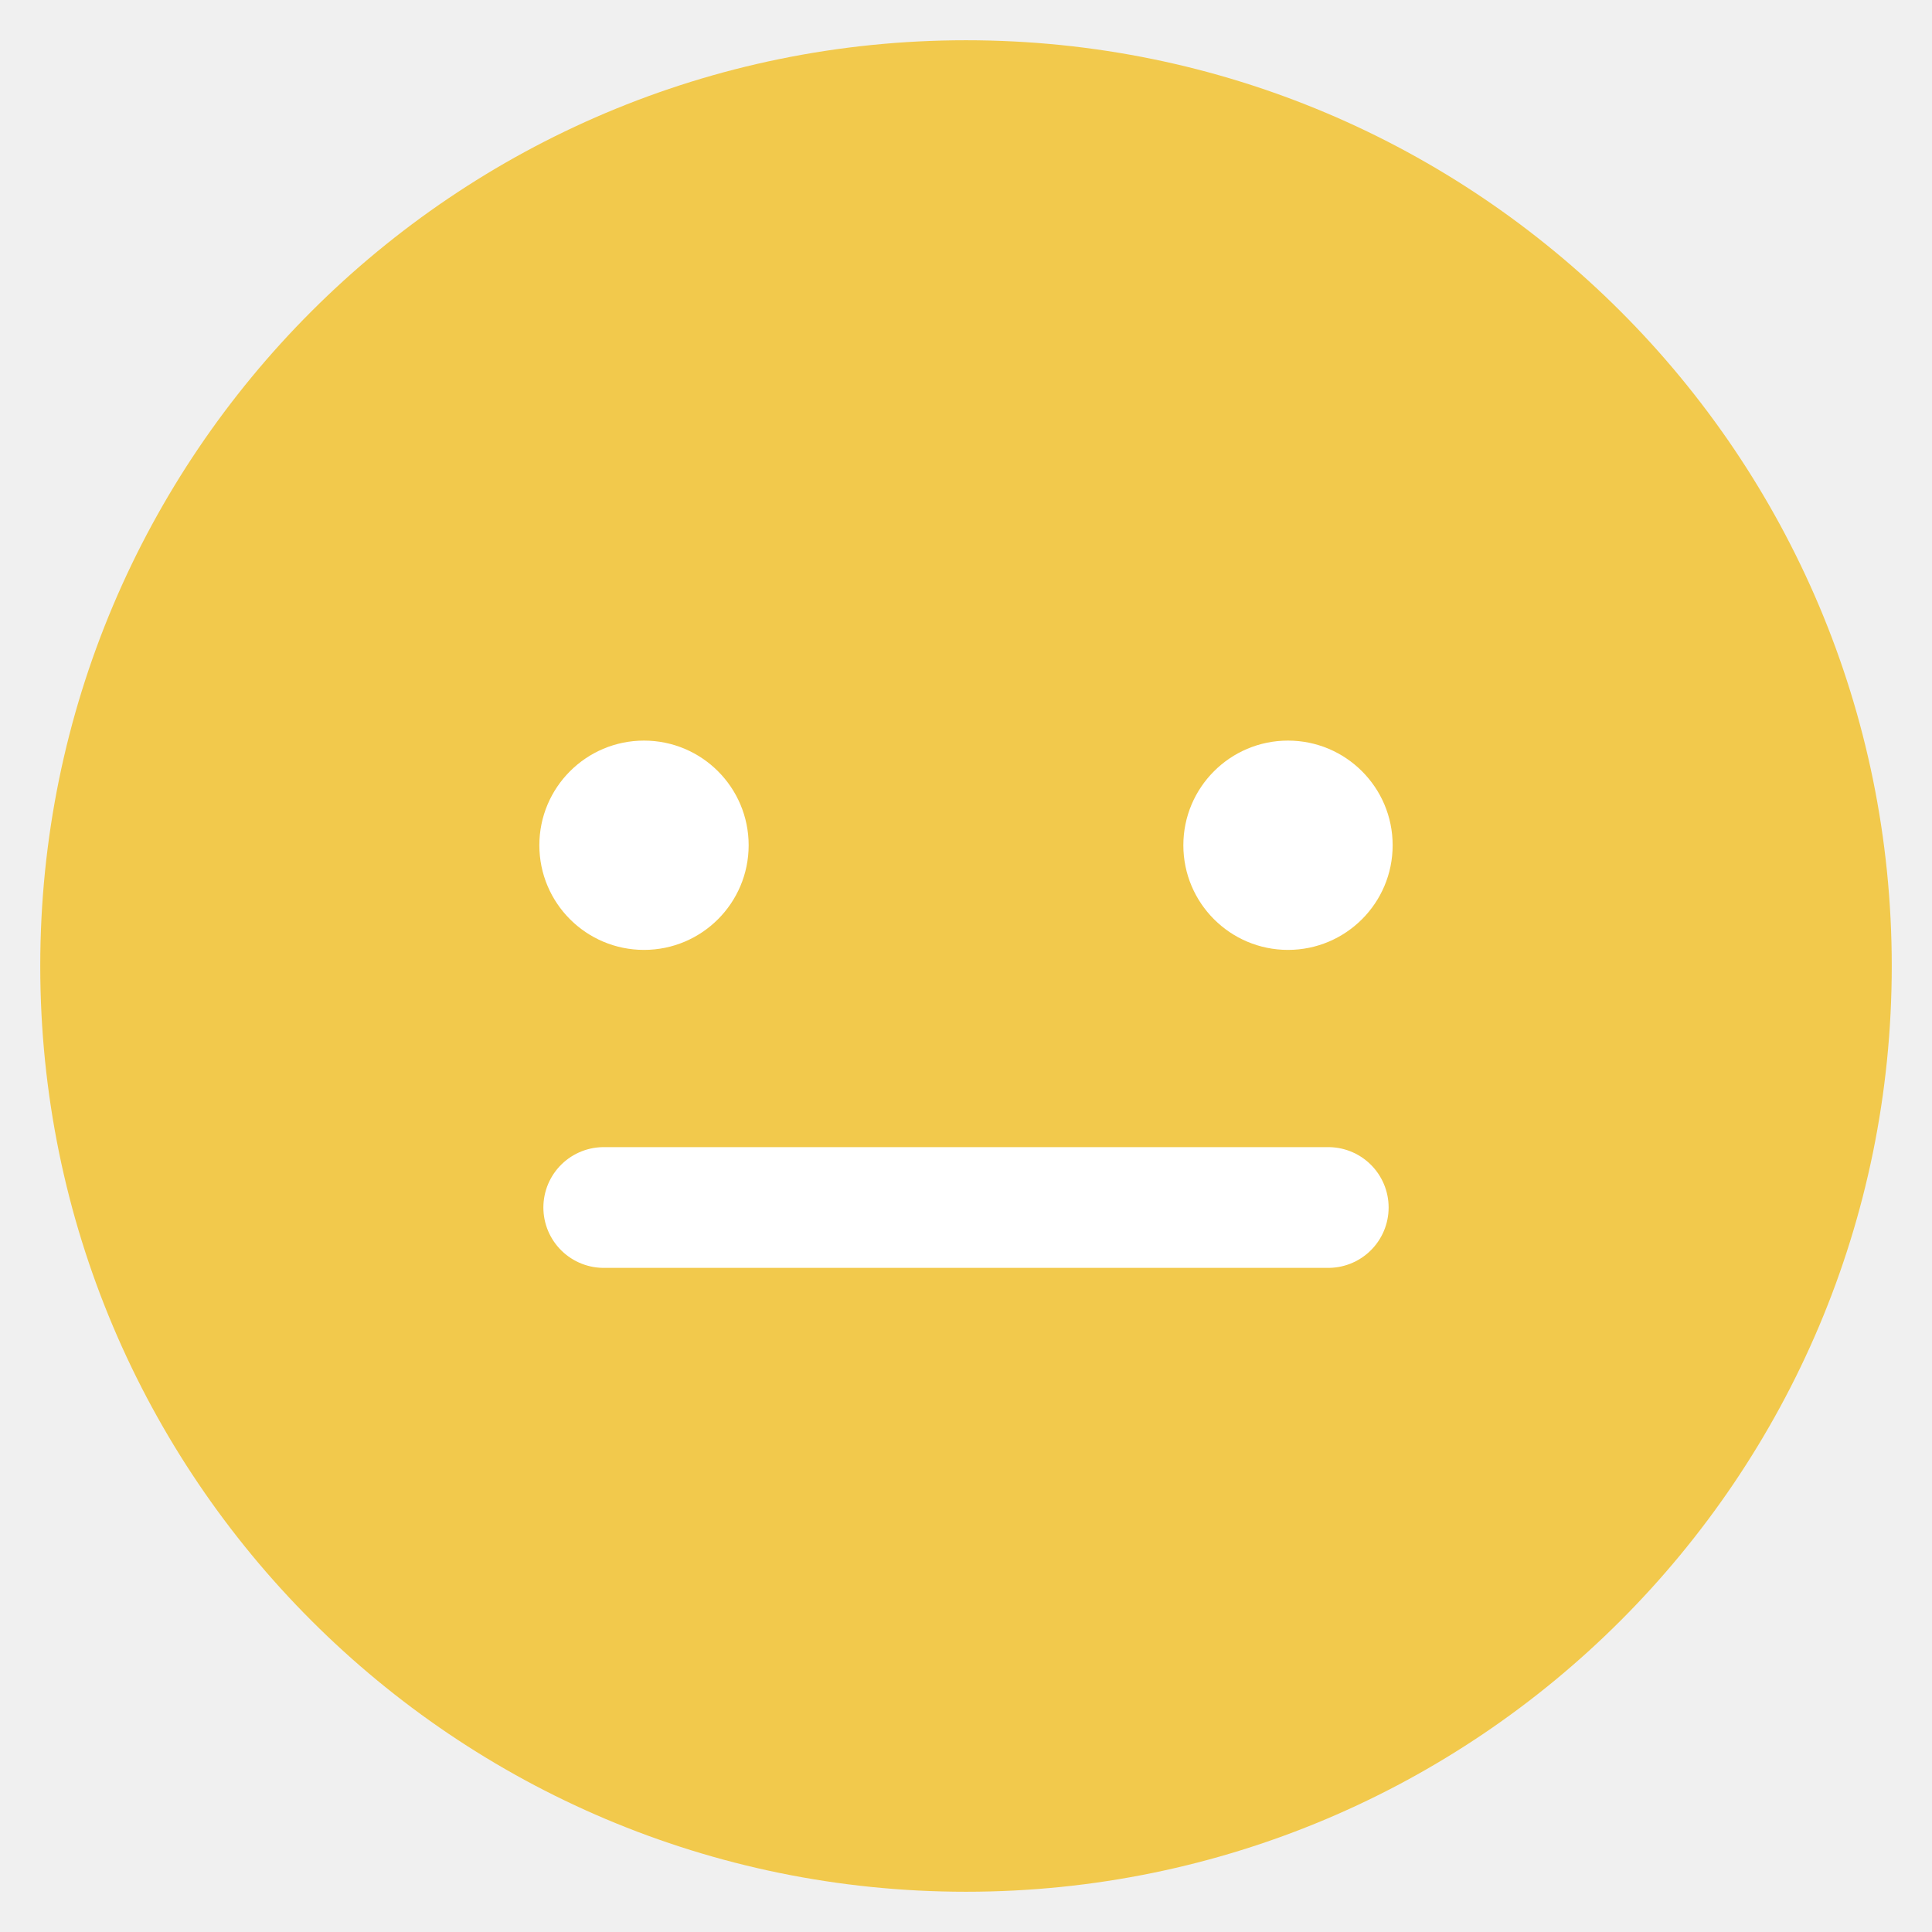
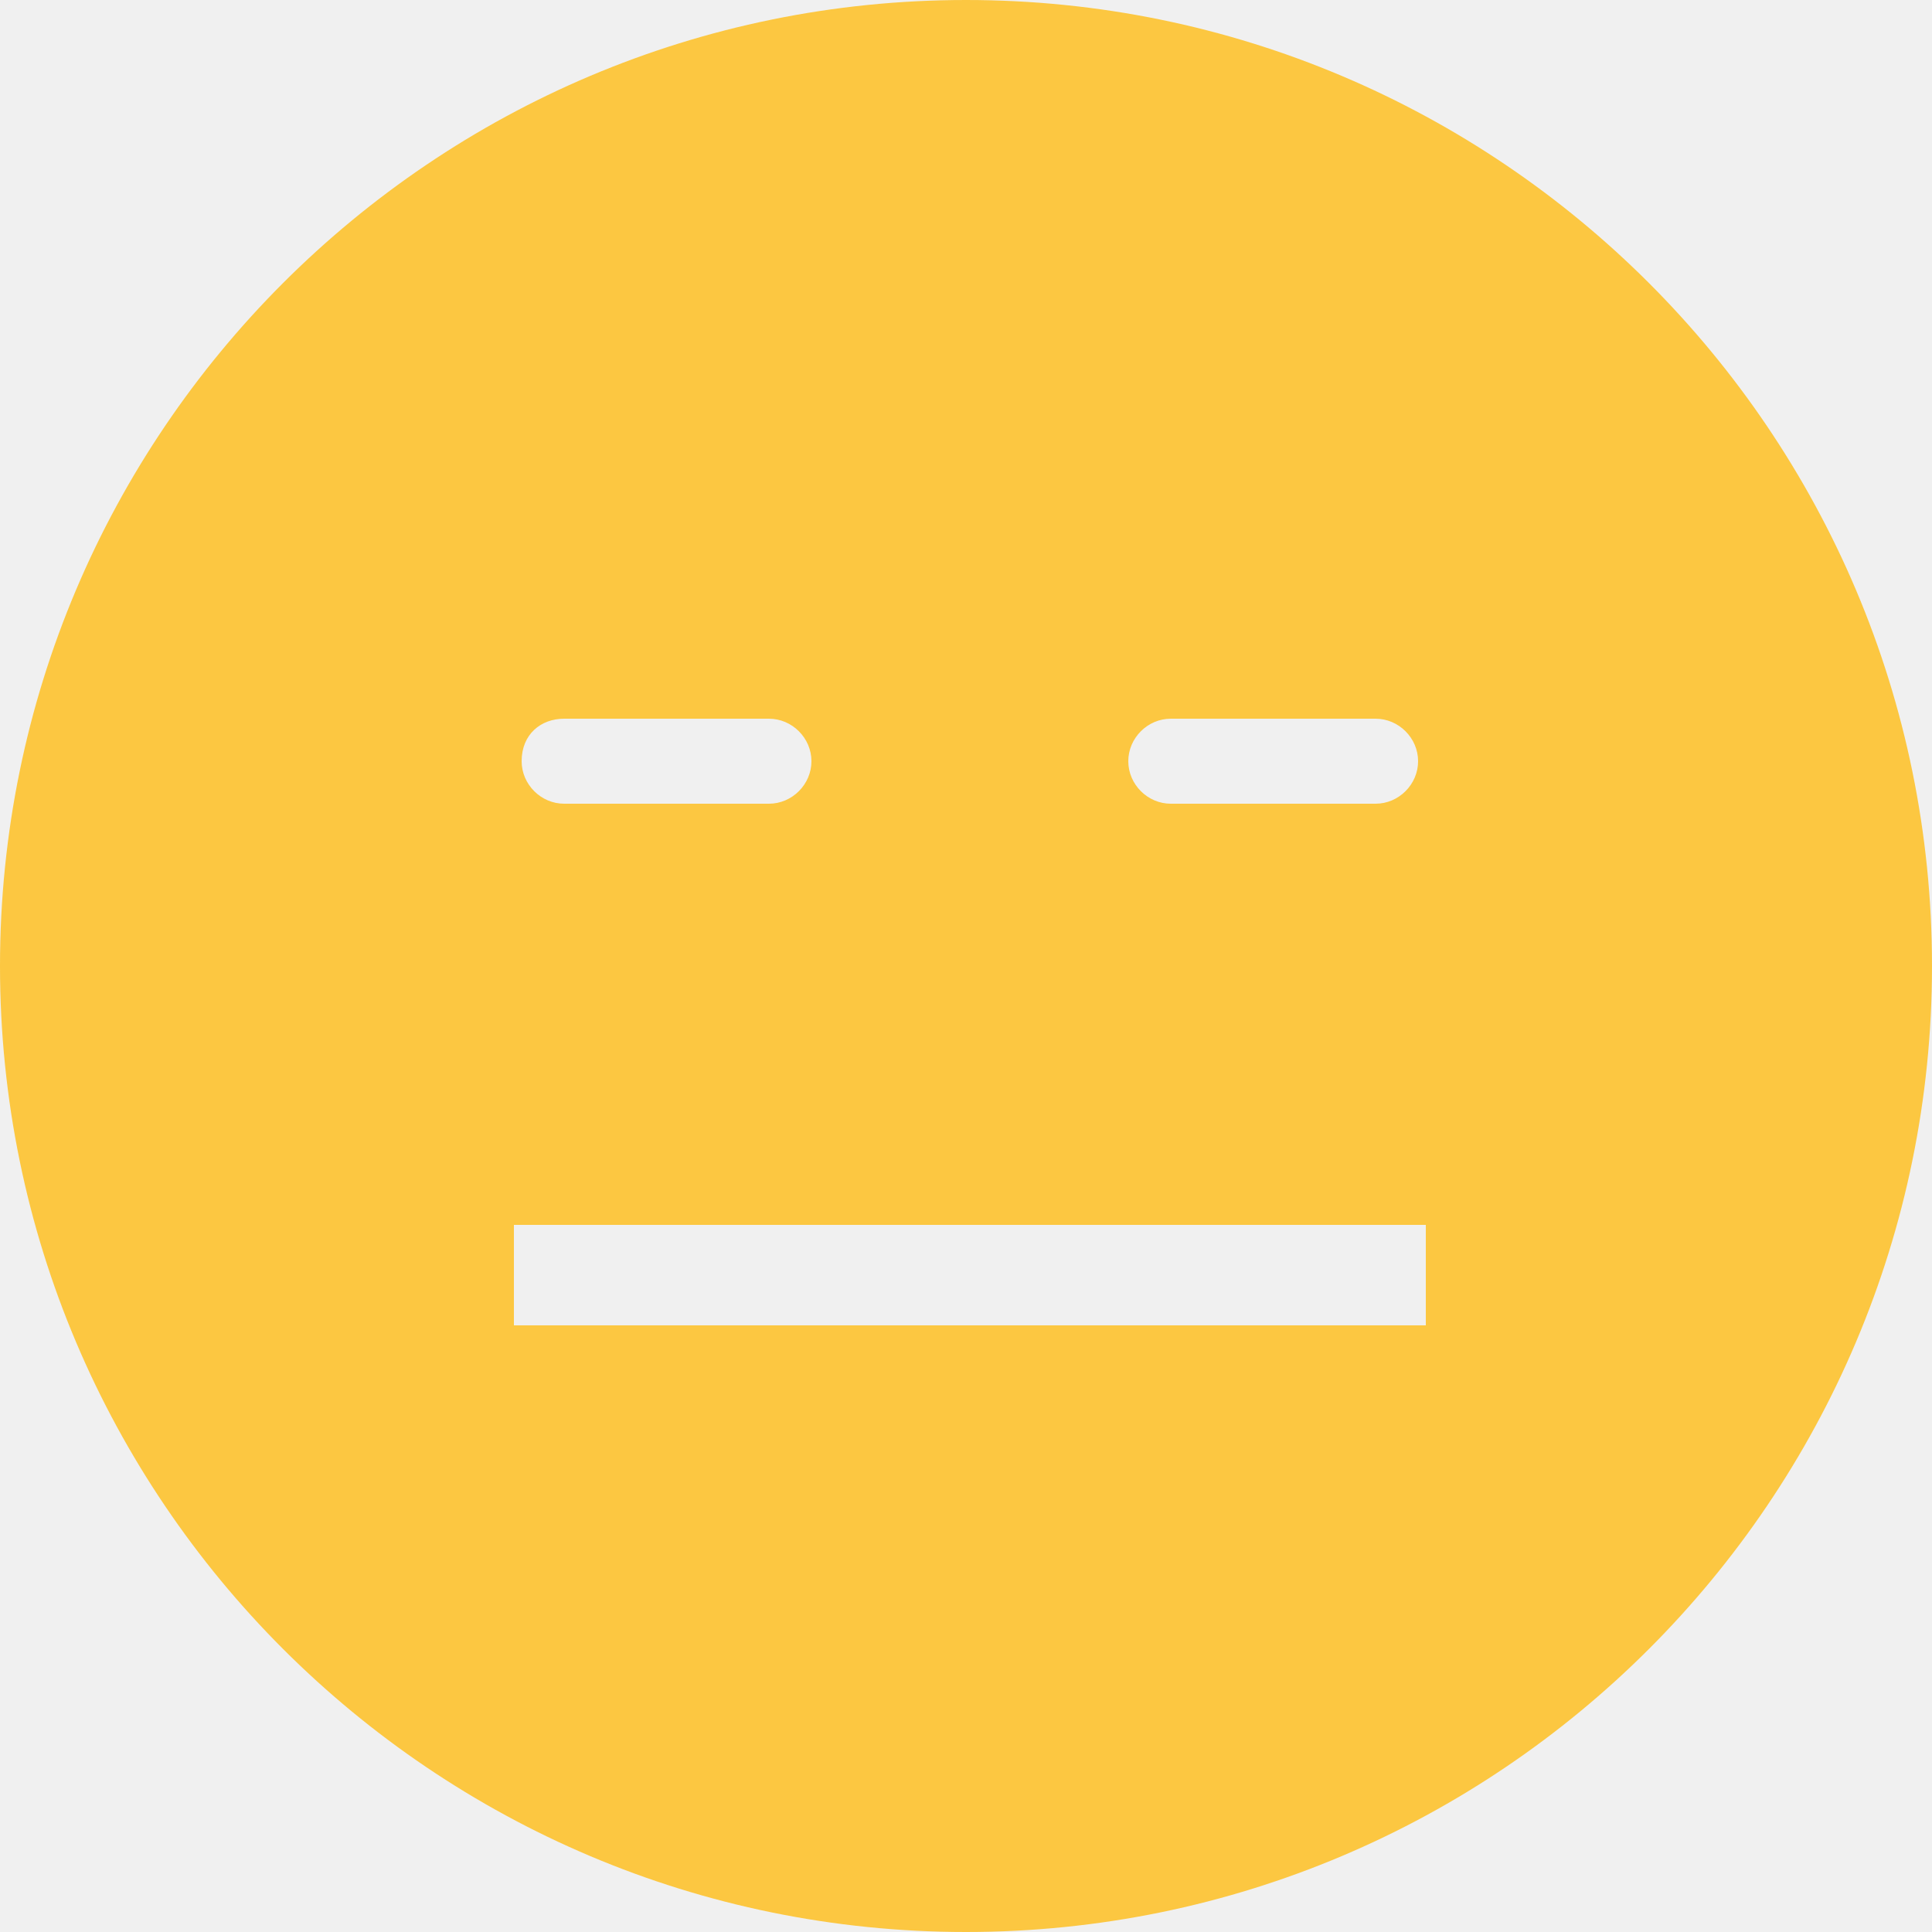
- <svg xmlns="http://www.w3.org/2000/svg" viewBox="0 0 48 48" width="48" height="48">
-   <circle cx="24" cy="24" r="23" fill="#F2C94C" />
-   <circle cx="16" cy="21" r="2.6" fill="#FFFFFF" />
-   <circle cx="32" cy="21" r="2.6" fill="#FFFFFF" />
-   <line x1="15" y1="30" x2="33" y2="30" stroke="#FFFFFF" stroke-width="3" stroke-linecap="round" />
+ <svg xmlns="http://www.w3.org/2000/svg" version="1.1" id="Layer_1" x="0px" y="0px" width="50px" height="50px" viewBox="0 0 50 50" style="enable-background:new 0 0 50 50;" xml:space="preserve">
+   <path d="M50,25C50,11.2,38.8,0,25,0C11.2,0,0,11.2,0,25s11.2,25,25,25C38.8,50,50,38.8,50,25z M30.3,18.6h5.3c0.6,0,1.1,0.5,1.1,1.1  s-0.5,1.1-1.1,1.1h-5.3c-0.6,0-1.1-0.5-1.1-1.1S29.7,18.6,30.3,18.6z M14.6,18.6h5.3c0.6,0,1.1,0.5,1.1,1.1c0,0.6-0.5,1.1-1.1,1.1  h-5.3c-0.6,0-1.1-0.5-1.1-1.1C13.5,19,14,18.6,14.6,18.6z M36.9,34.3H13.3v-2.6h23.6V34.3z" fill="#fcc741" />
</svg>
